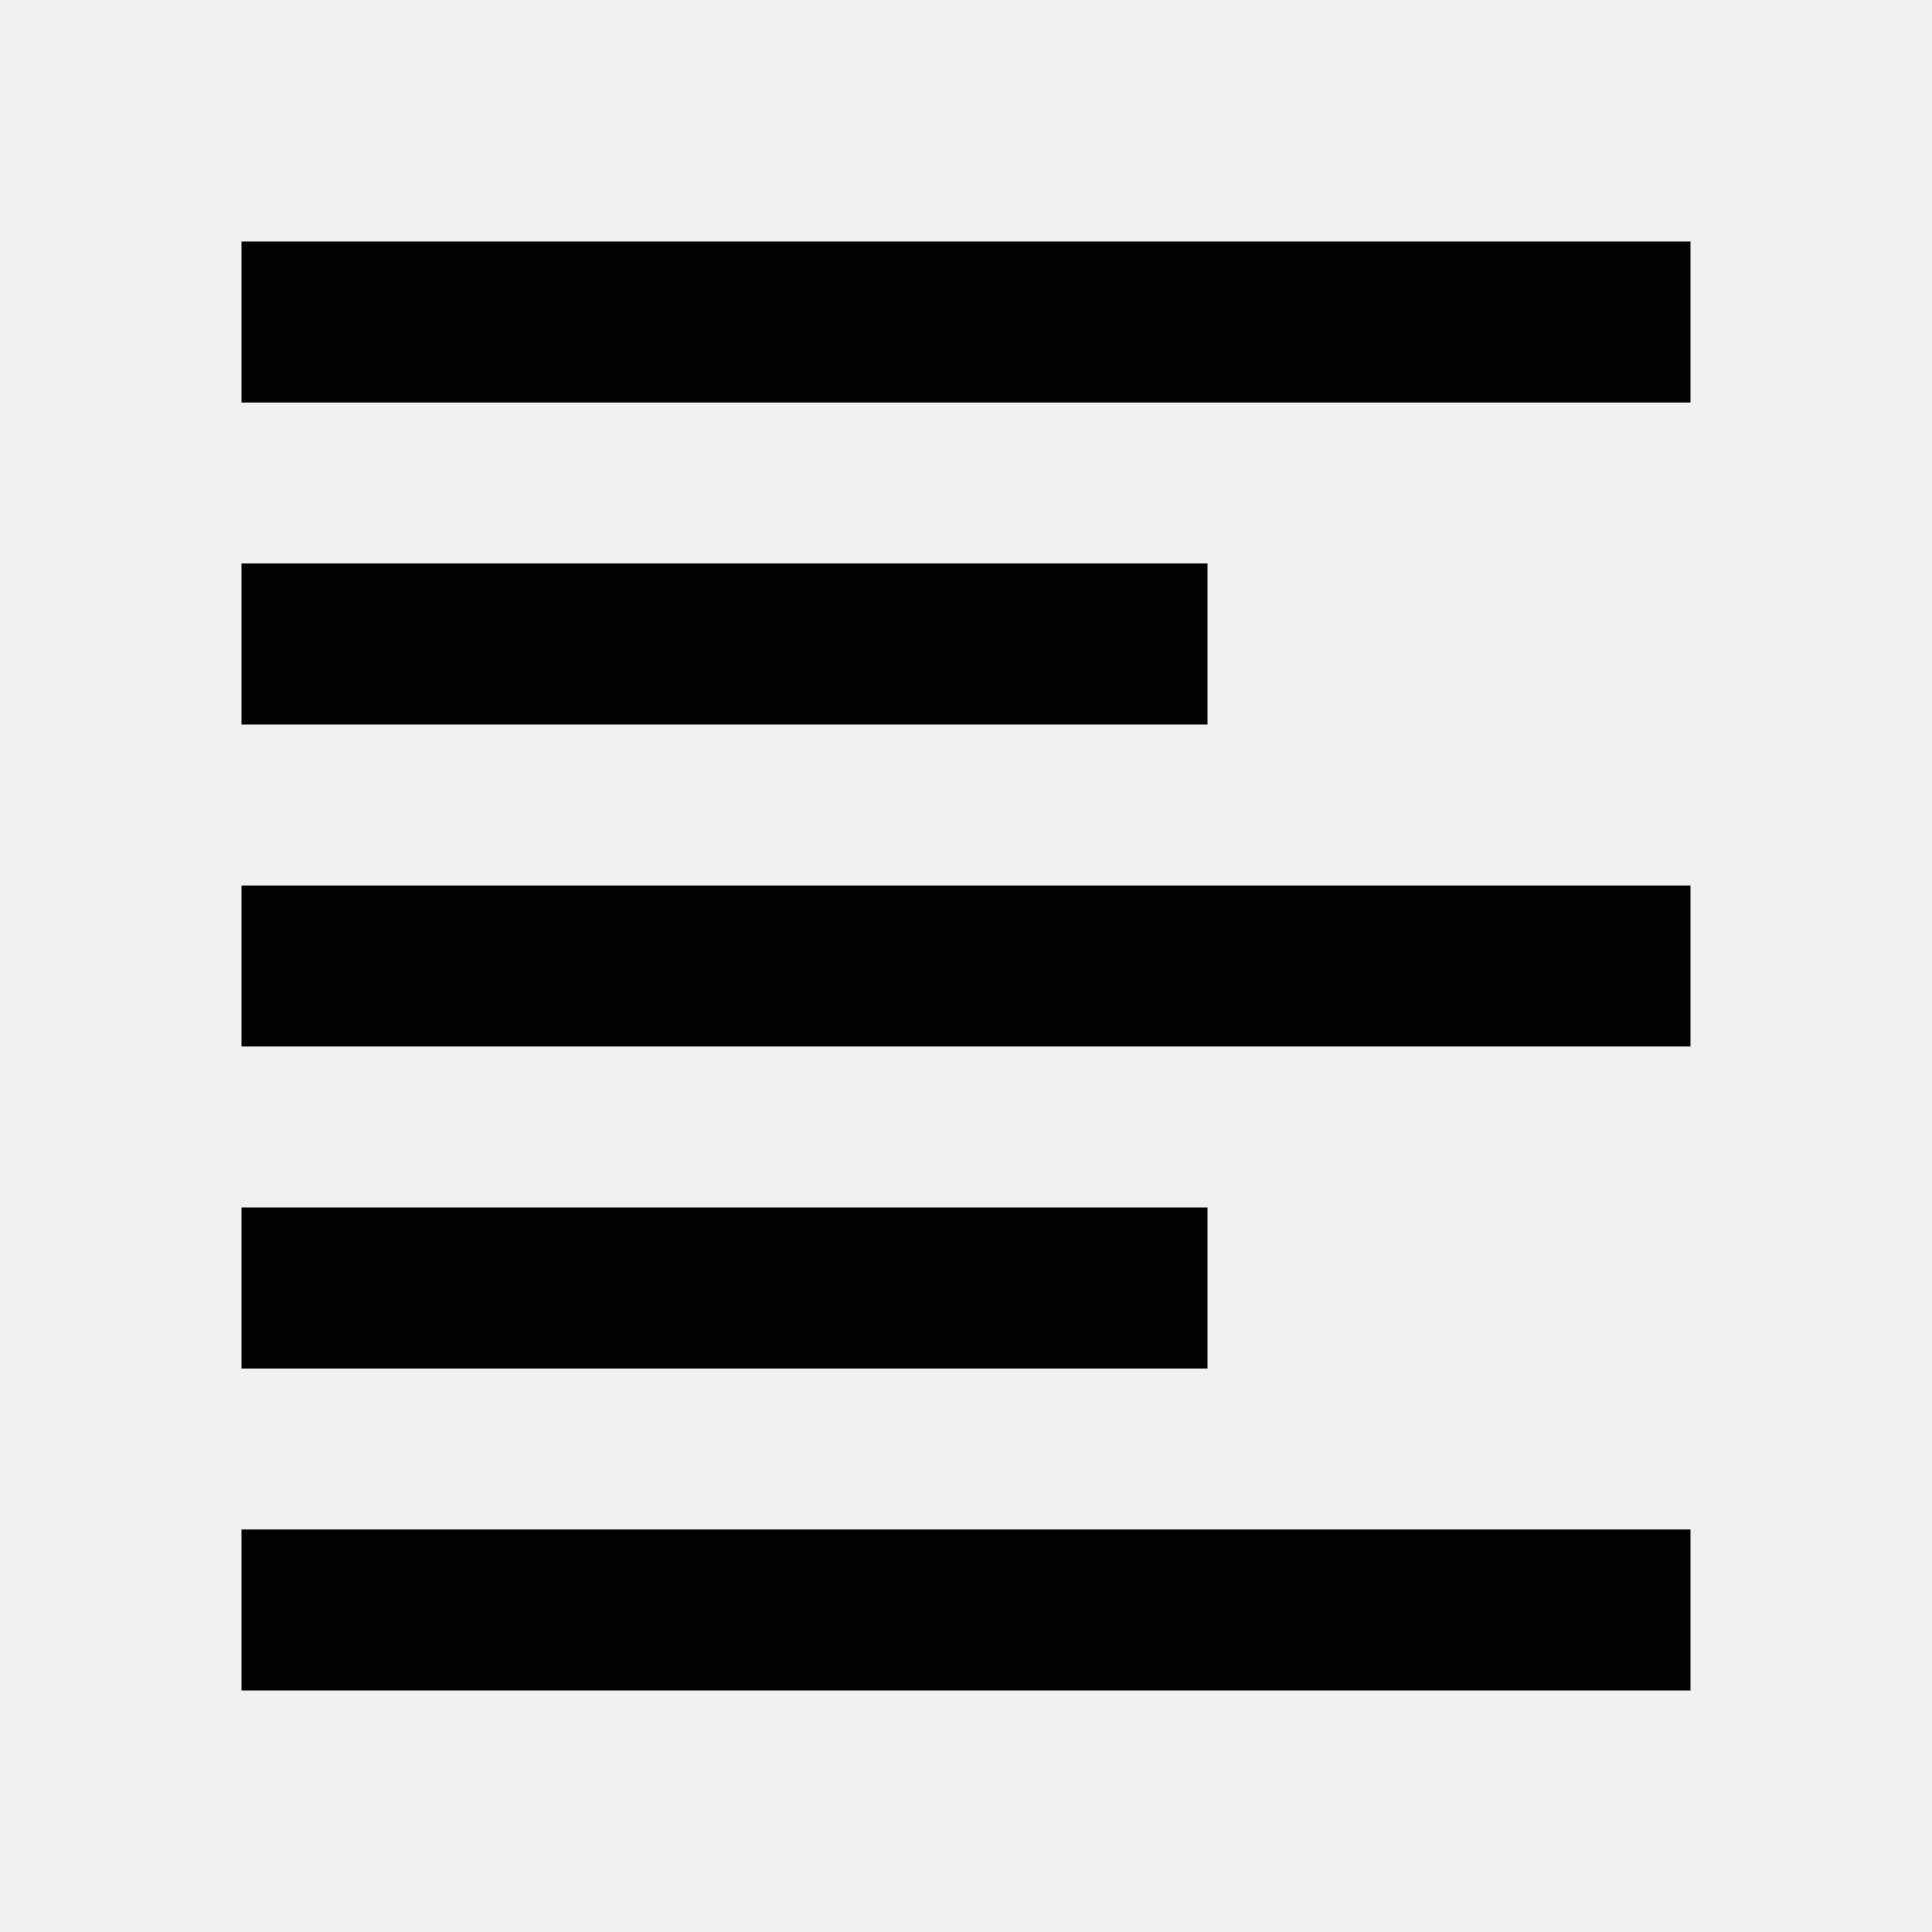
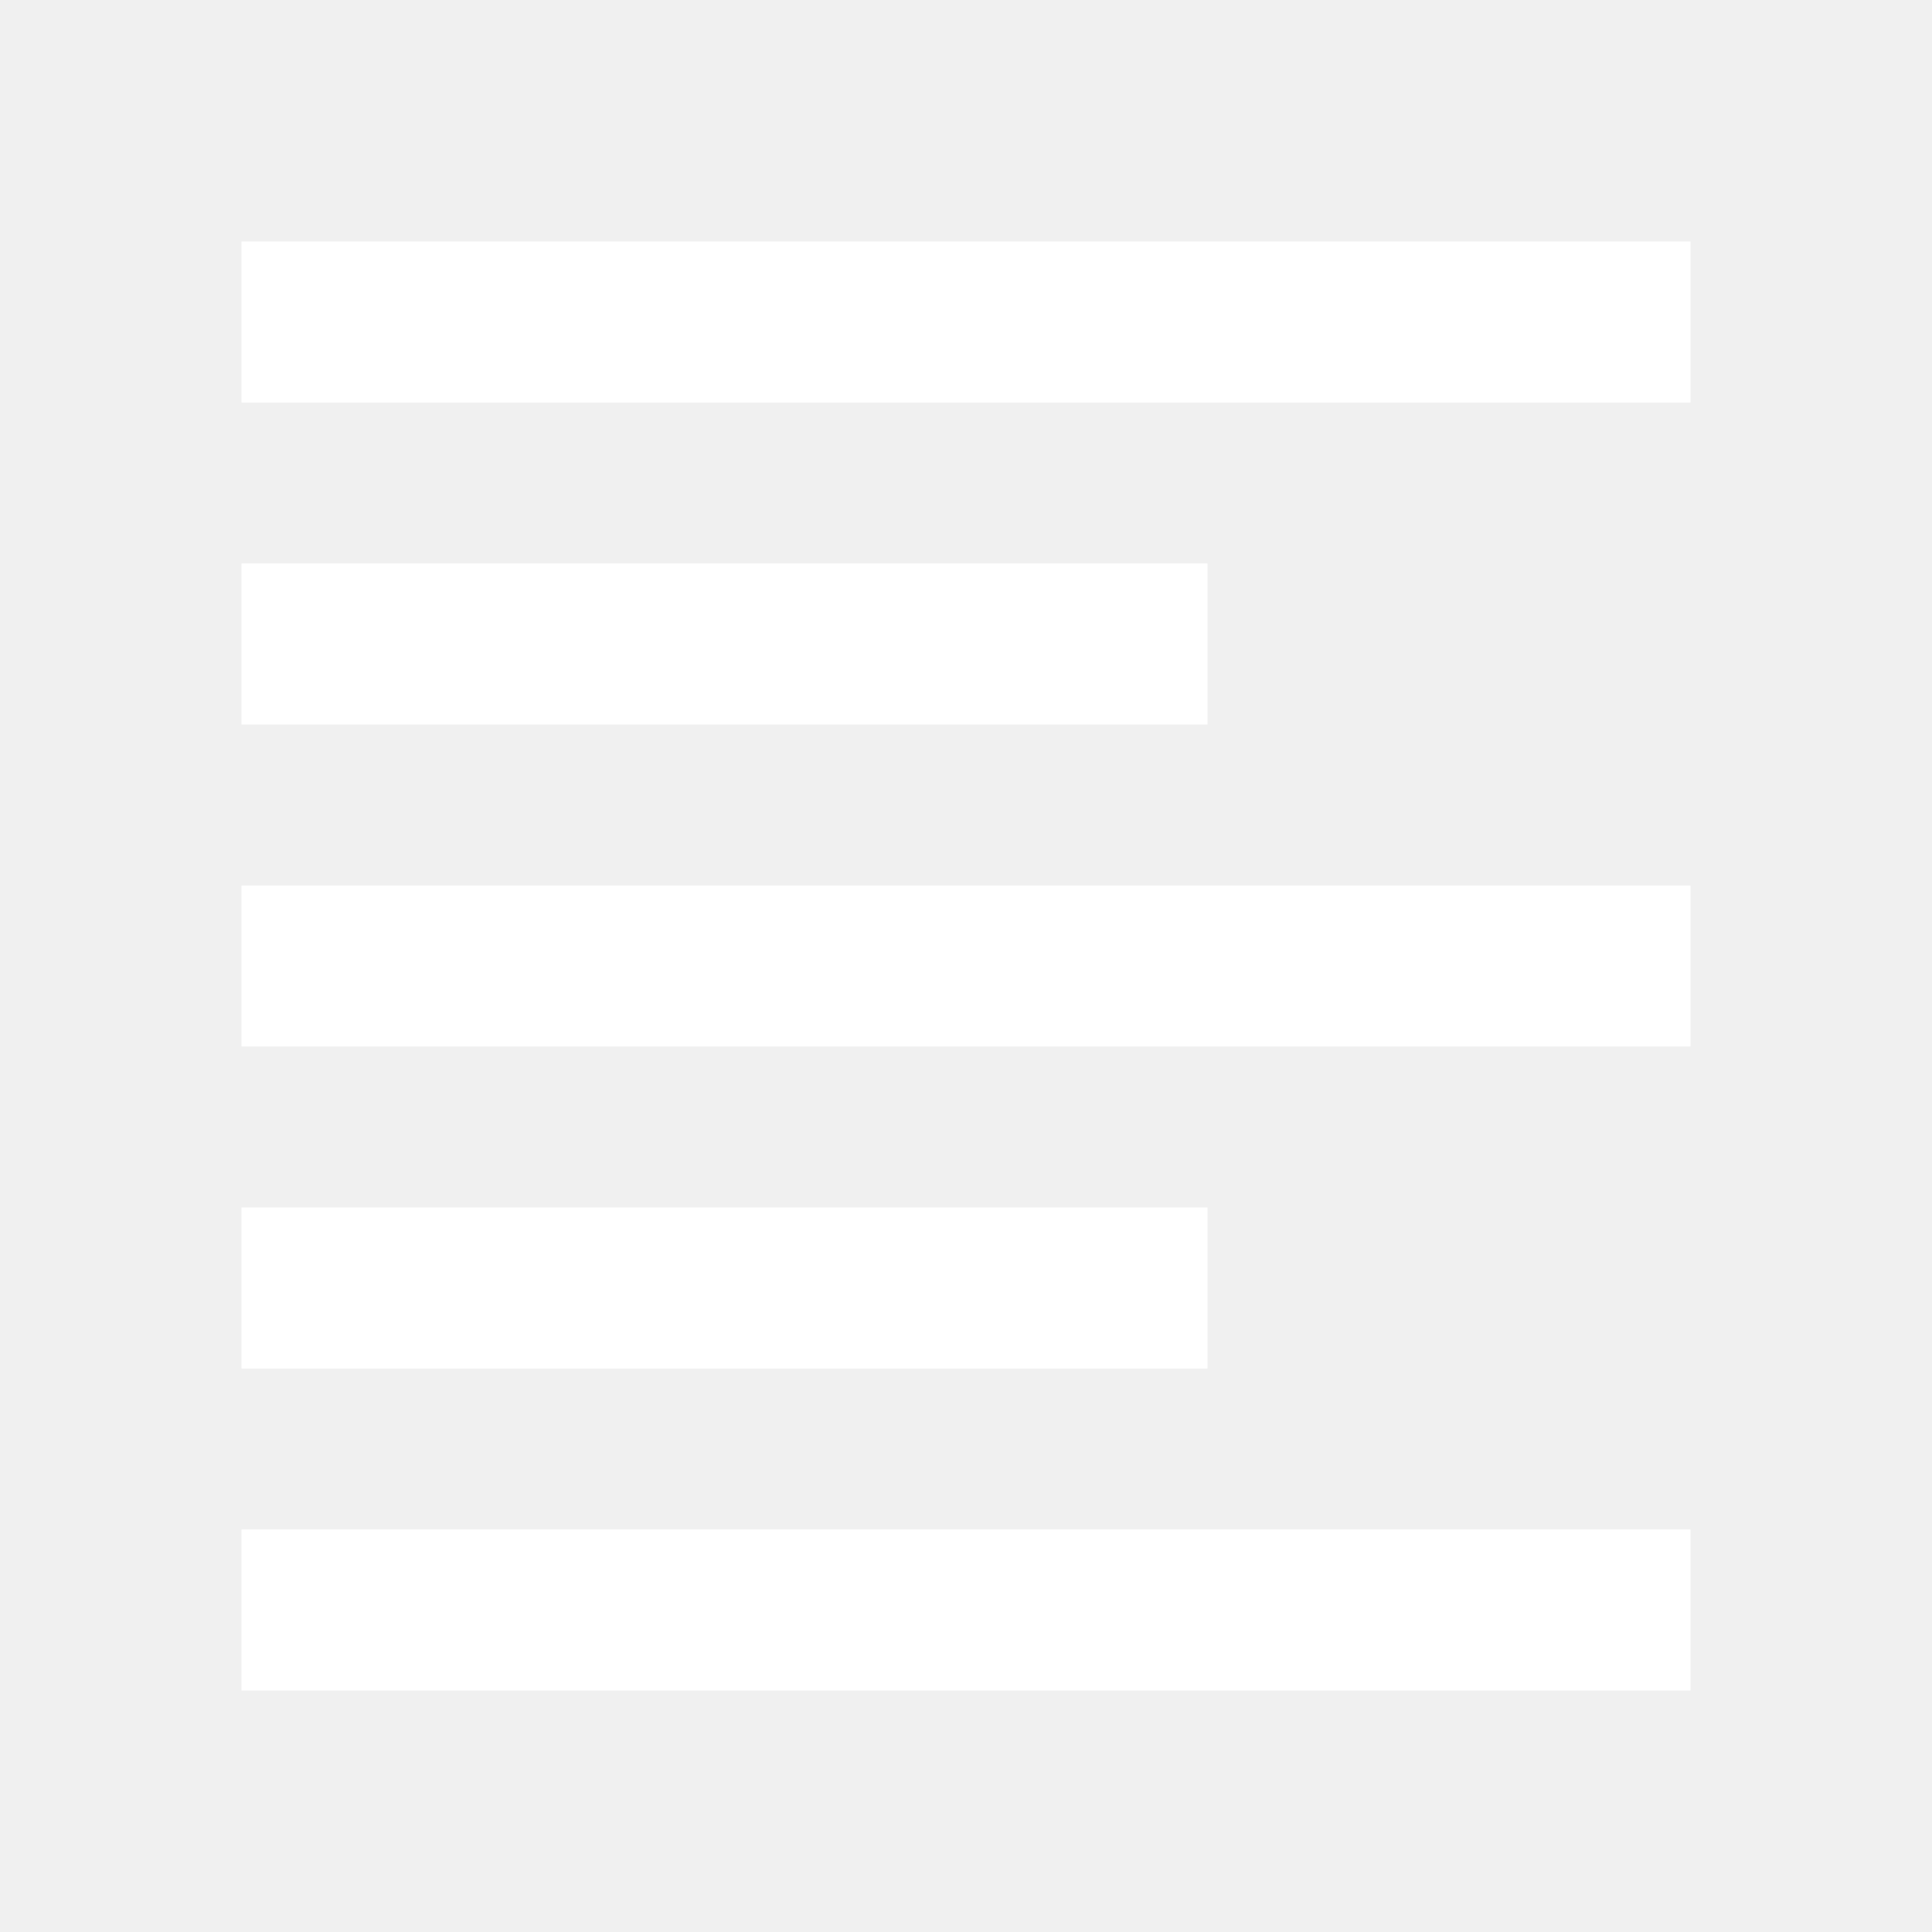
- <svg xmlns="http://www.w3.org/2000/svg" height="24" viewBox="0 -960 960 960" width="24">
+ <svg xmlns="http://www.w3.org/2000/svg" height="24" fill="white" viewBox="0 -960 960 960" width="24">
  <path d="M120-120v-80h720v80H120Zm0-160v-80h480v80H120Zm0-160v-80h720v80H120Zm0-160v-80h480v80H120Zm0-160v-80h720v80H120Z" />
</svg>
